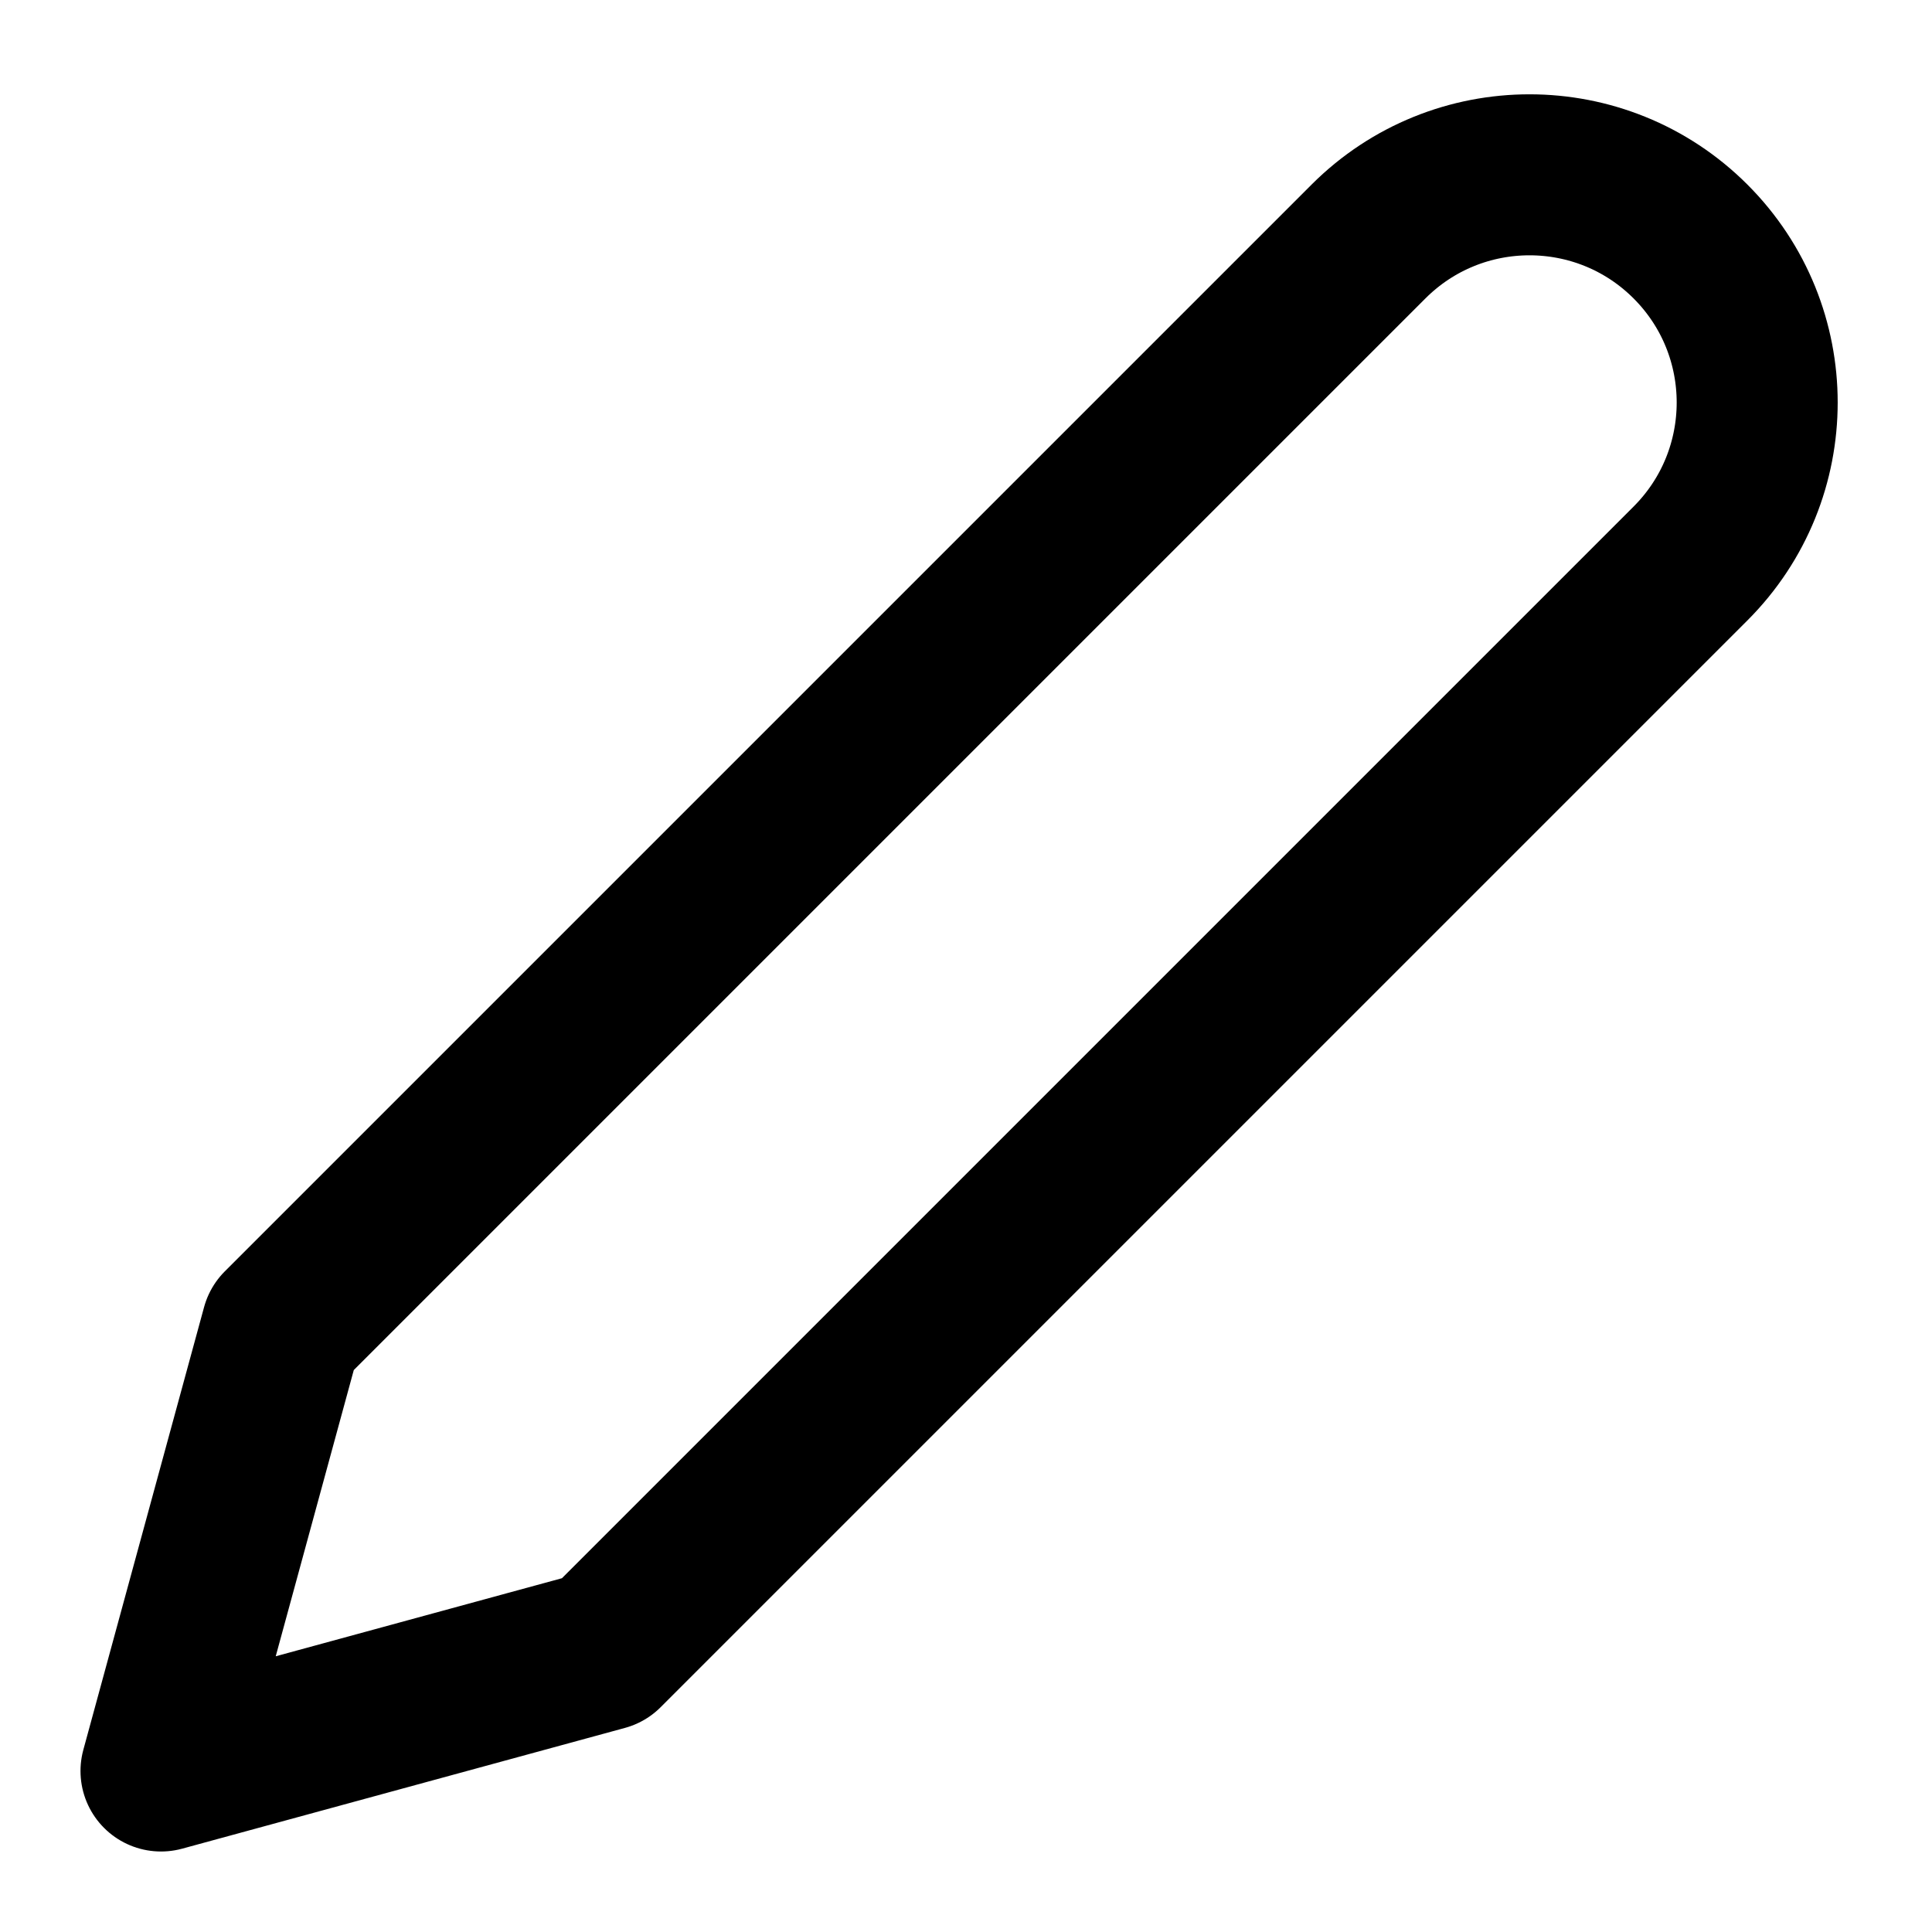
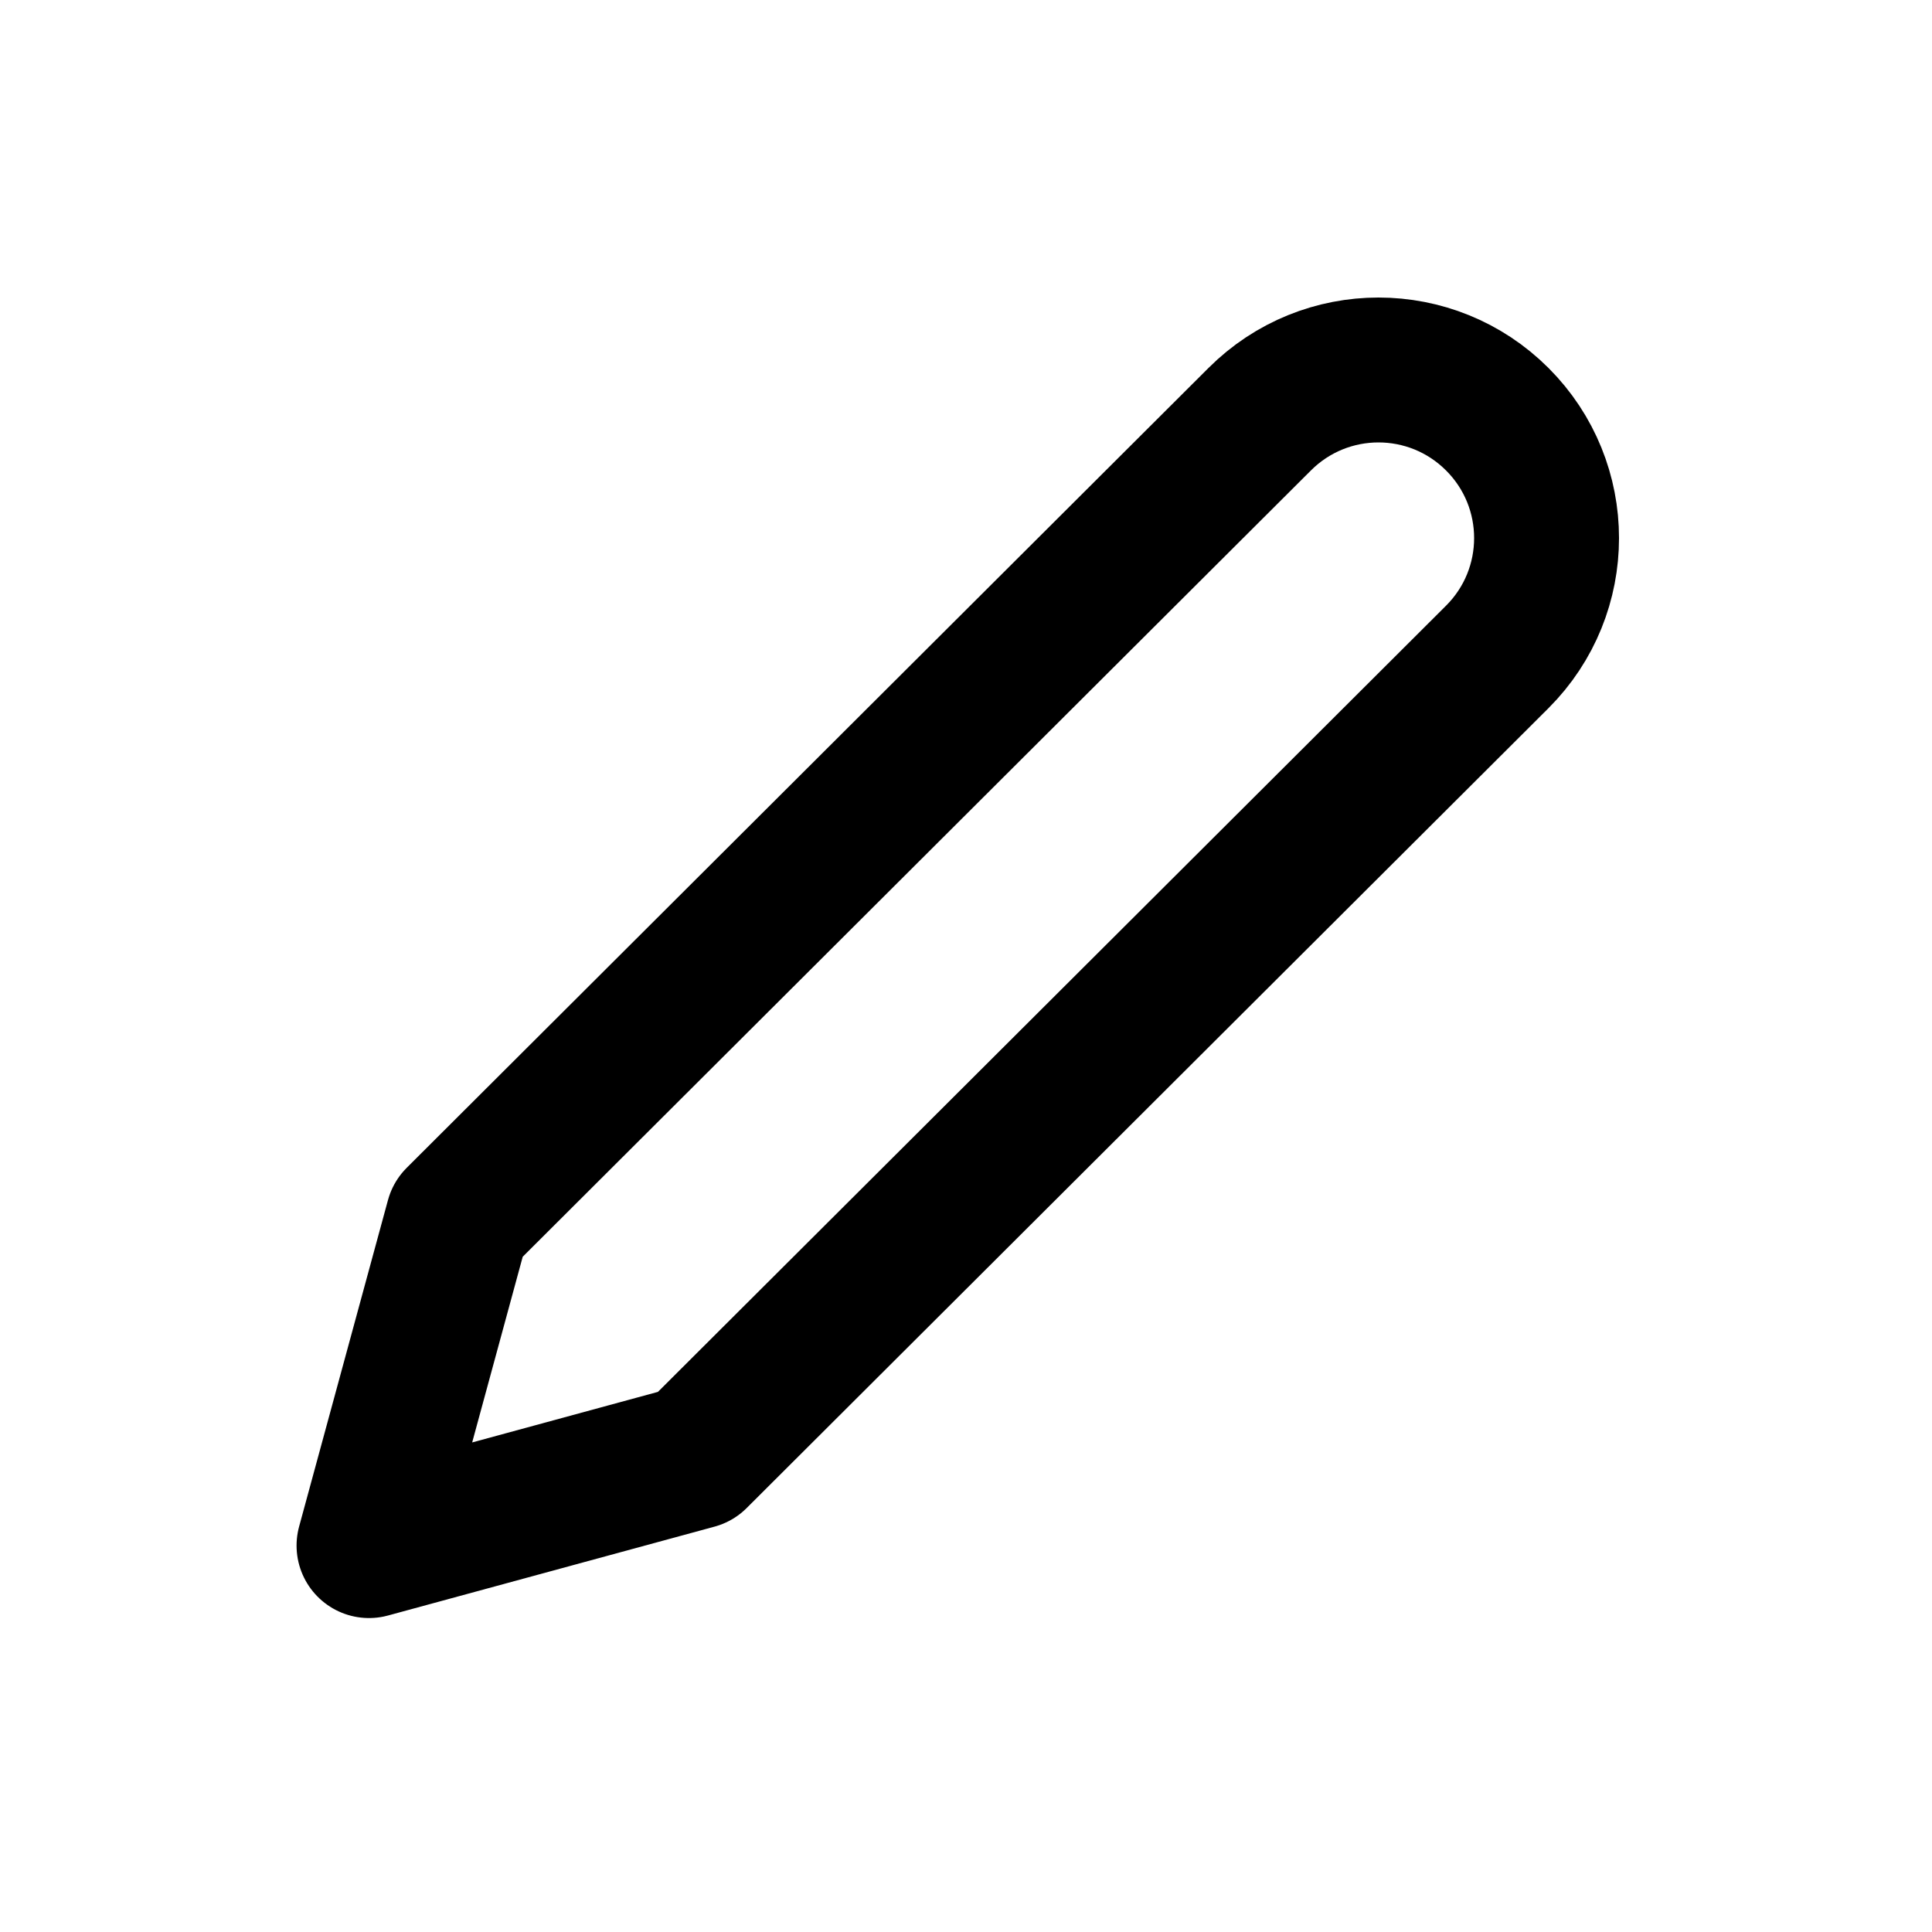
- <svg xmlns="http://www.w3.org/2000/svg" width="24" height="24" viewBox="0 0 24 24" fill="none" stroke="currentColor" stroke-width="2" stroke-linecap="round" stroke-linejoin="round" class="feather feather-edit-2">
-   <path d="M17 3a2.828 2.828 0 1 1 4 4L7.5 20.5 2 22l1.5-5.5L17 3z" />
+ <svg xmlns="http://www.w3.org/2000/svg" id="a" data-name="Layer 1" width="20" height="20" viewBox="0 0 20 20">
+   <path d="m13.04,4.34c.68-.68,1.78-.68,2.46,0s.68,1.78,0,2.46h0L7.2,15.08l-3.38.92.92-3.38L13.04,4.34Z" fill="none" stroke="#000" stroke-linecap="round" stroke-linejoin="round" stroke-width="1.5" />
</svg>
